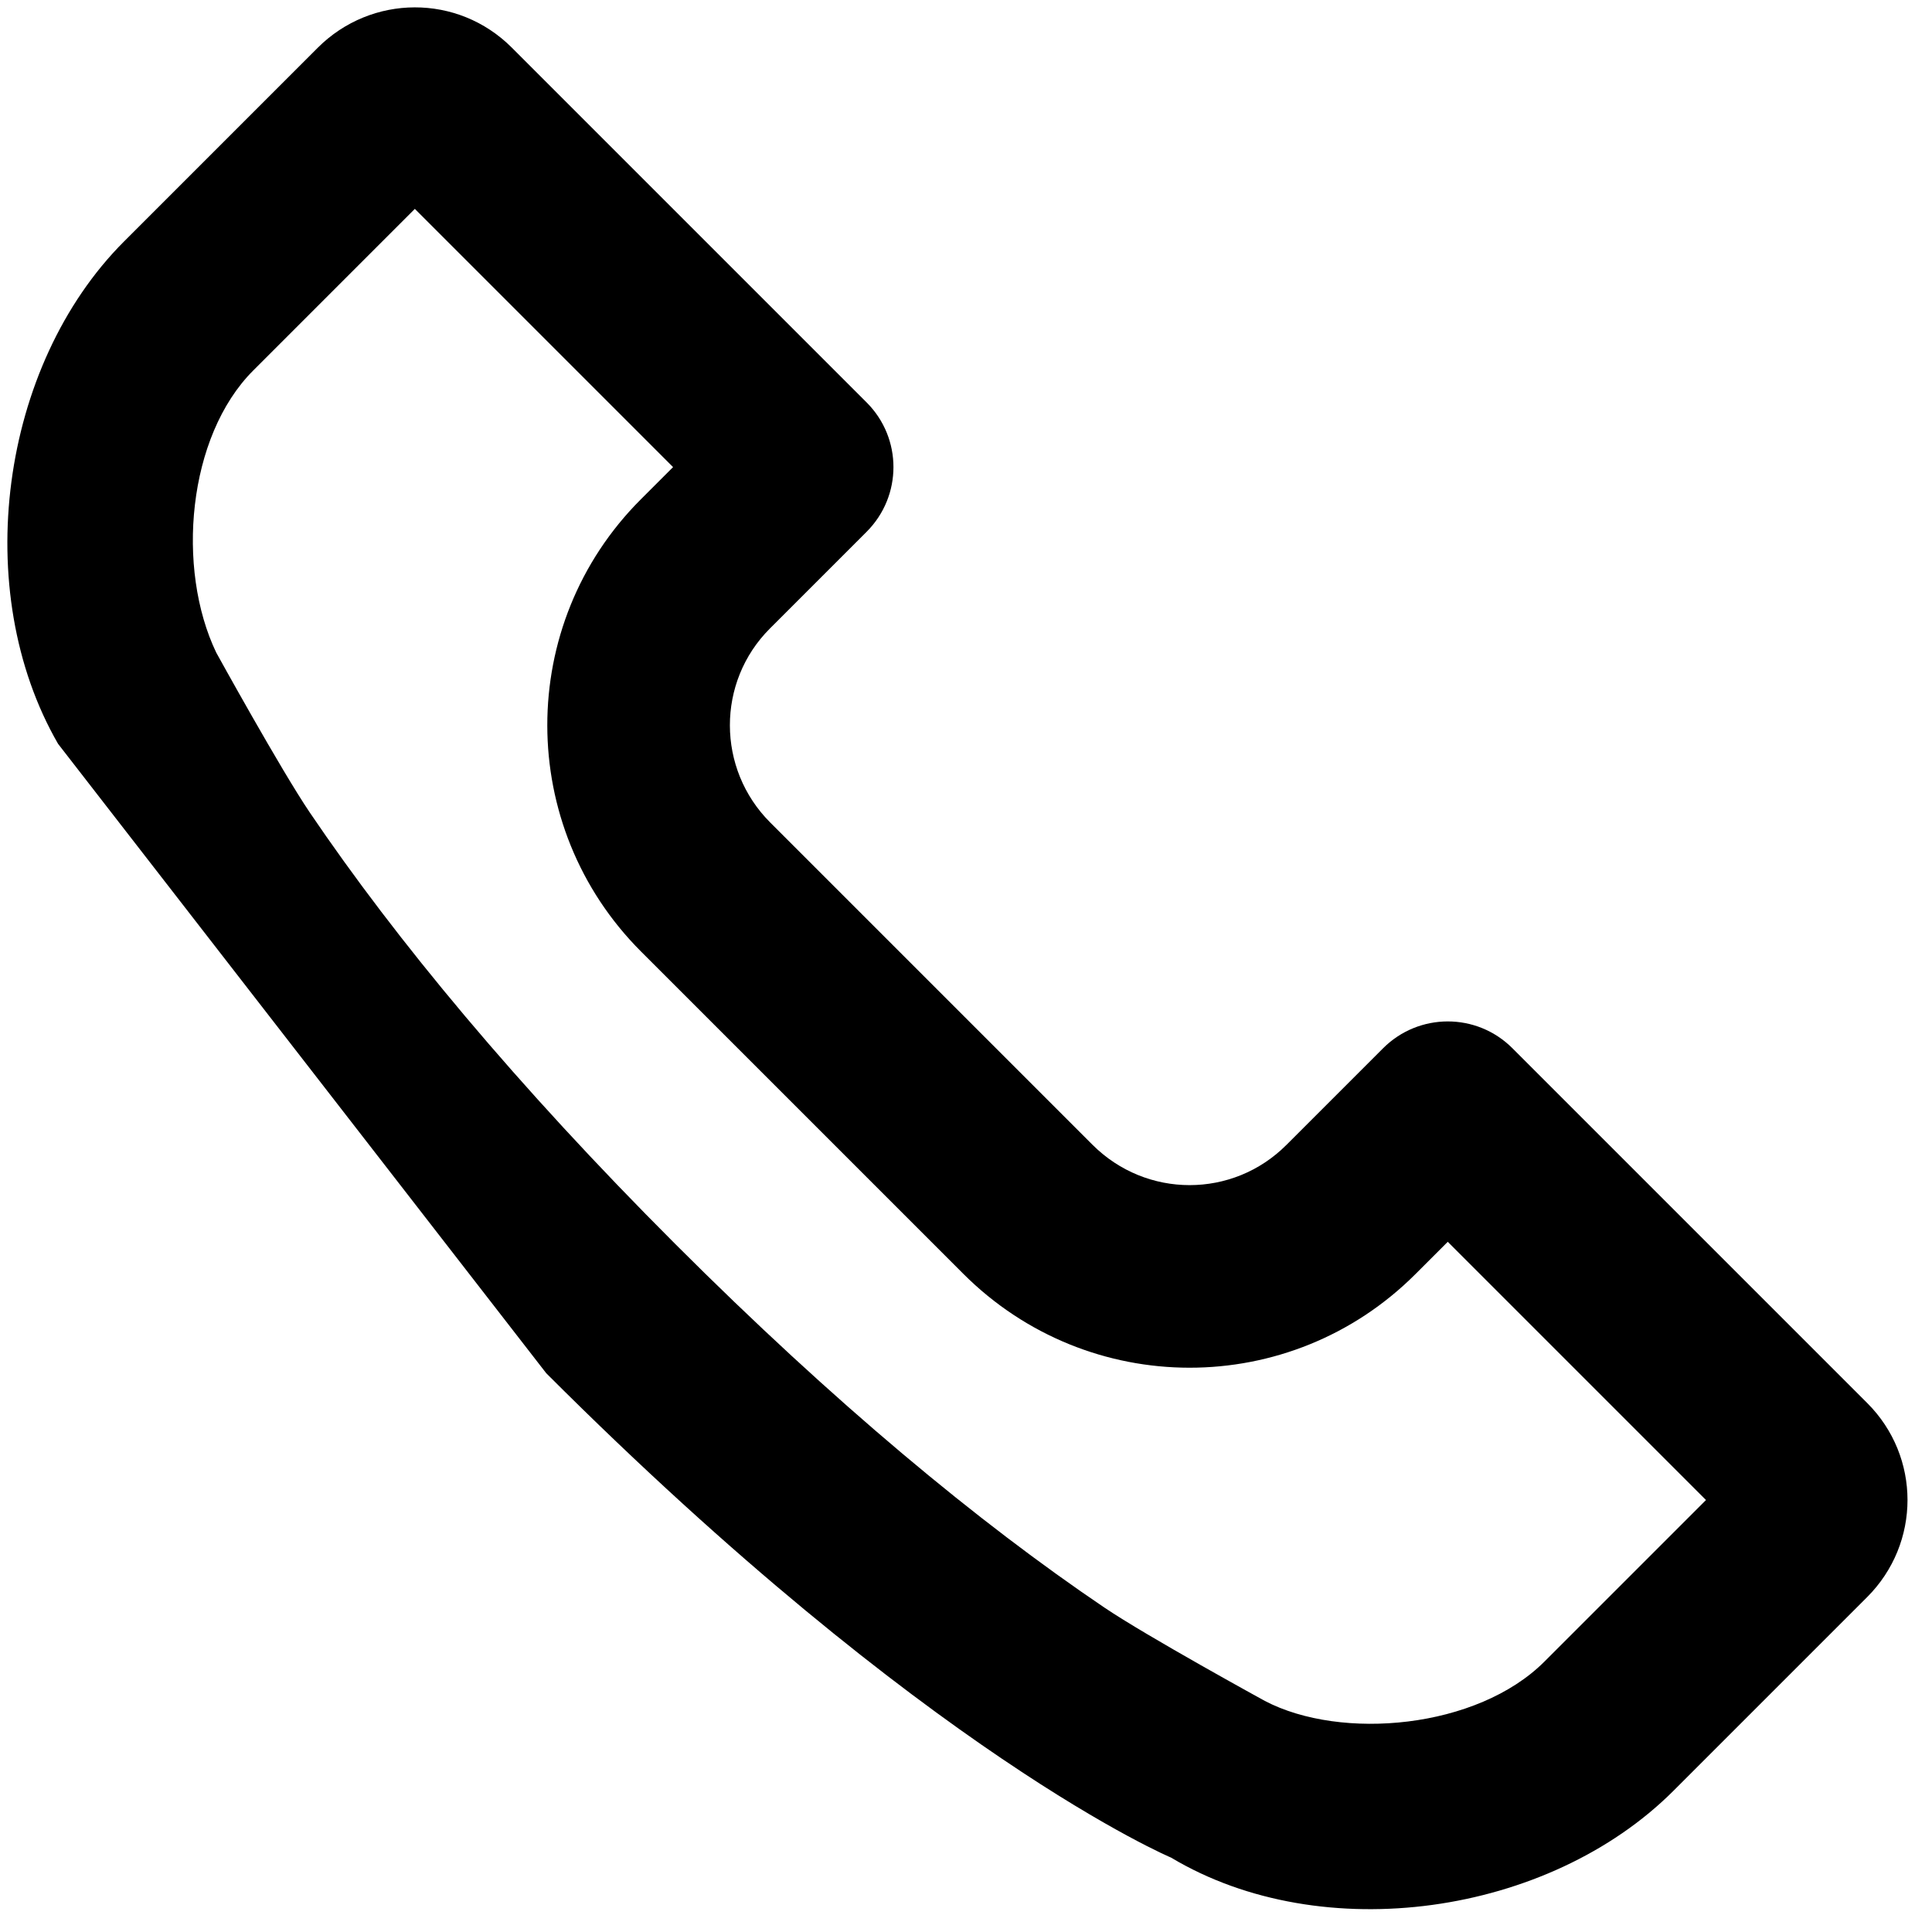
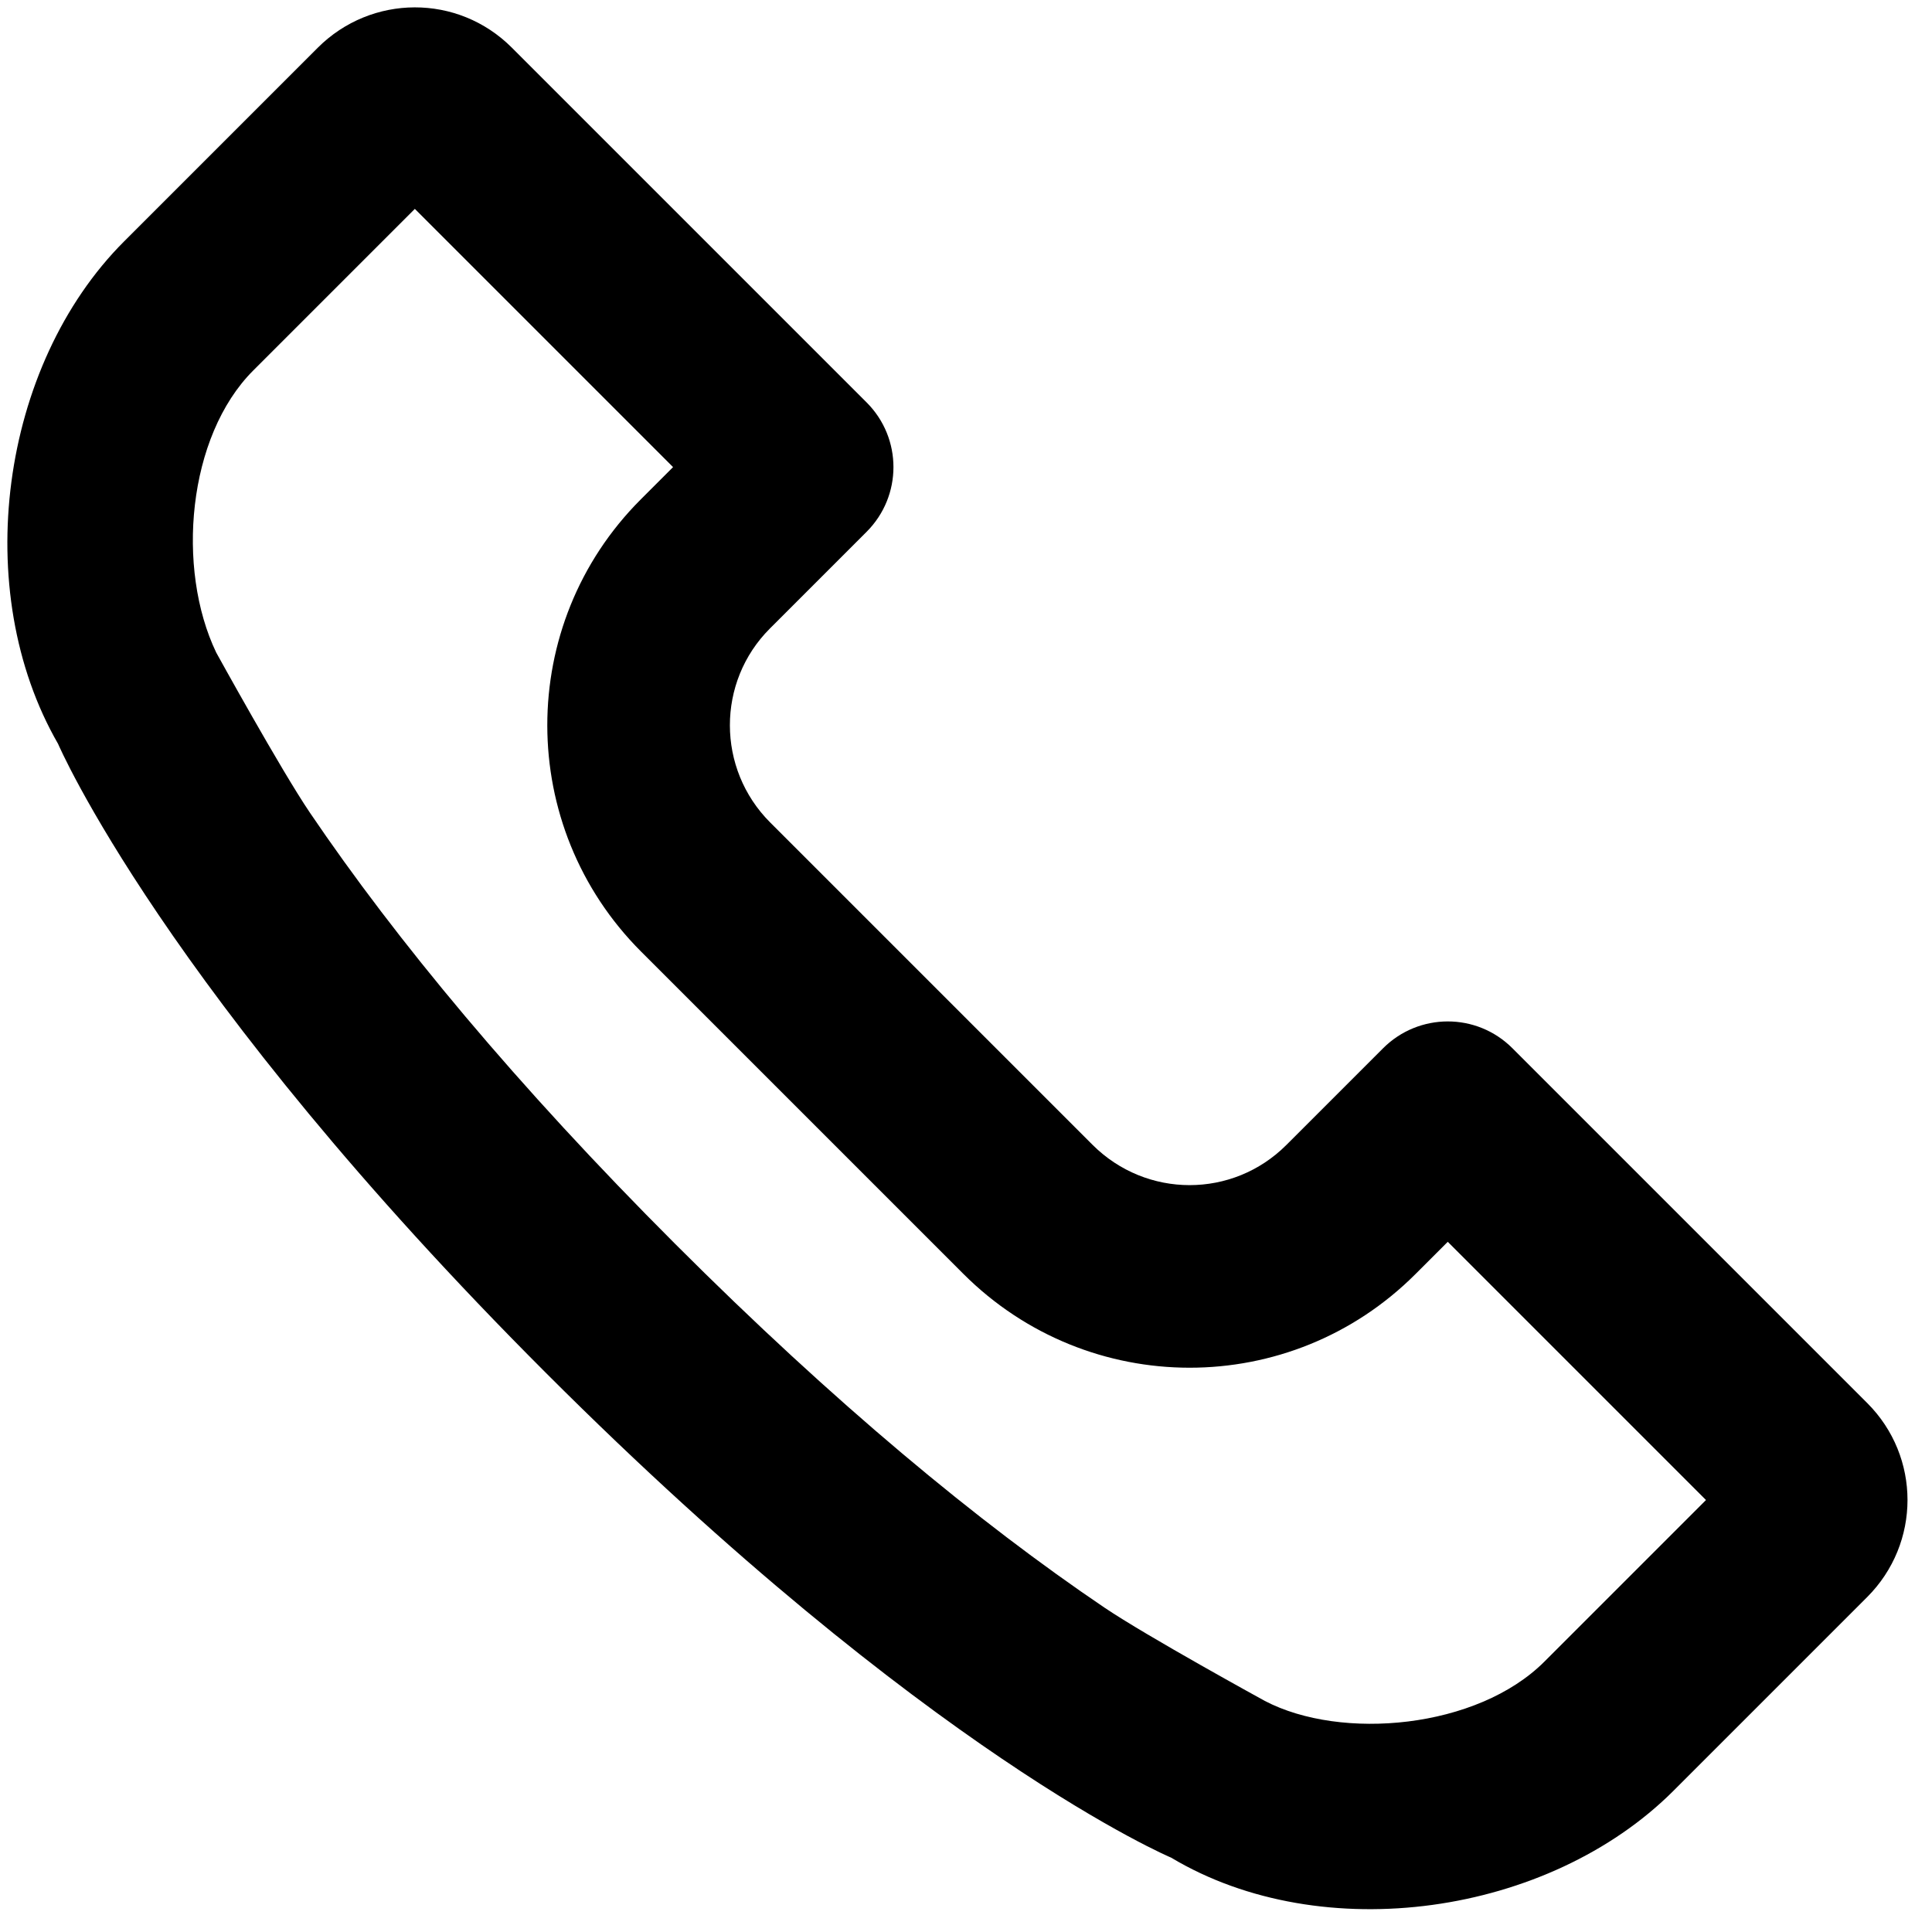
- <svg xmlns="http://www.w3.org/2000/svg" width="1500" height="1500" viewBox="0 0 1500 1500">
-   <path d="M672.806 412.919l-75.07 75.07c-41.479 41.479-41.402 108.936.252 150.59l250.138 250.138c41.924 41.924 109.075 41.766 150.59.252l75.07-75.07c27.753-27.753 72.639-27.863 100.431-.069l275.547 275.547c41.559 41.559 41.751 108.747-.173 150.669l-150.267 150.267c-96.812 96.812-272.559 122.271-390.086 51.942 0 0-188.253-79.208-485.143-376.099L45.081 577.51C-23.393 458.856-.161 283.925 96.39 187.377L246.657 37.11c41.656-41.656 108.85-41.993 150.669-.173l275.547 275.547c27.715 27.715 27.776 72.584-.069 100.431zm-476.171-125.3c-51.281 51.281-59.96 153.91-28.764 219.029 0 0 50.074 90.87 72.738 124.311 66.99 98.843 160.156 211.371 283.733 334.948 123.558 123.558 235.389 216.144 333.067 282.186 32.977 22.296 124.629 72.507 124.629 72.507 59.341 31.055 164.845 21.664 217.044-30.538l125.443-125.443-200.489-200.489-25.075 25.075c-96.99 96.99-253.906 96.923-351.079-.252L497.744 738.815c-96.937-96.938-97.173-254.158-.252-351.079l25.075-25.075-200.489-200.489-125.443 125.443z" />
+ <svg xmlns="http://www.w3.org/2000/svg" width="1000" height="1000" viewBox="0 0 1000 1000">
+   <path d="M448.537 275.279l-50.047 50.047c-27.652 27.652-27.602 72.624.168 100.394l166.759 166.759c27.949 27.949 72.717 27.844 100.394.168l50.047-50.047c18.502-18.502 48.426-18.575 66.954-.046L966.51 726.252c27.706 27.706 27.834 72.498-.115 100.446L866.217 926.876c-64.541 64.541-181.706 81.514-260.058 34.628 0 0-125.502-52.806-323.429-250.732S30.054 385.008 30.054 385.008C-15.595 305.905-.107 189.284 64.26 124.919L164.438 24.741c27.771-27.771 72.566-27.995 100.446-.115l183.698 183.698c18.477 18.477 18.518 48.39-.046 66.954zM131.09 191.746c-34.188 34.188-39.974 102.606-19.176 146.02 0 0 33.383 60.58 48.492 82.874 44.66 65.896 106.771 140.914 189.155 223.299 82.372 82.372 156.926 144.096 222.045 188.124 21.984 14.864 83.086 48.338 83.086 48.338 39.561 20.703 109.896 14.442 144.696-20.358l83.629-83.629-133.659-133.659-16.717 16.717c-64.66 64.66-169.271 64.615-234.053-.168L331.829 492.545c-64.625-64.625-64.782-169.438-.168-234.053l16.717-16.717-133.659-133.659-83.629 83.629z" />
</svg>
